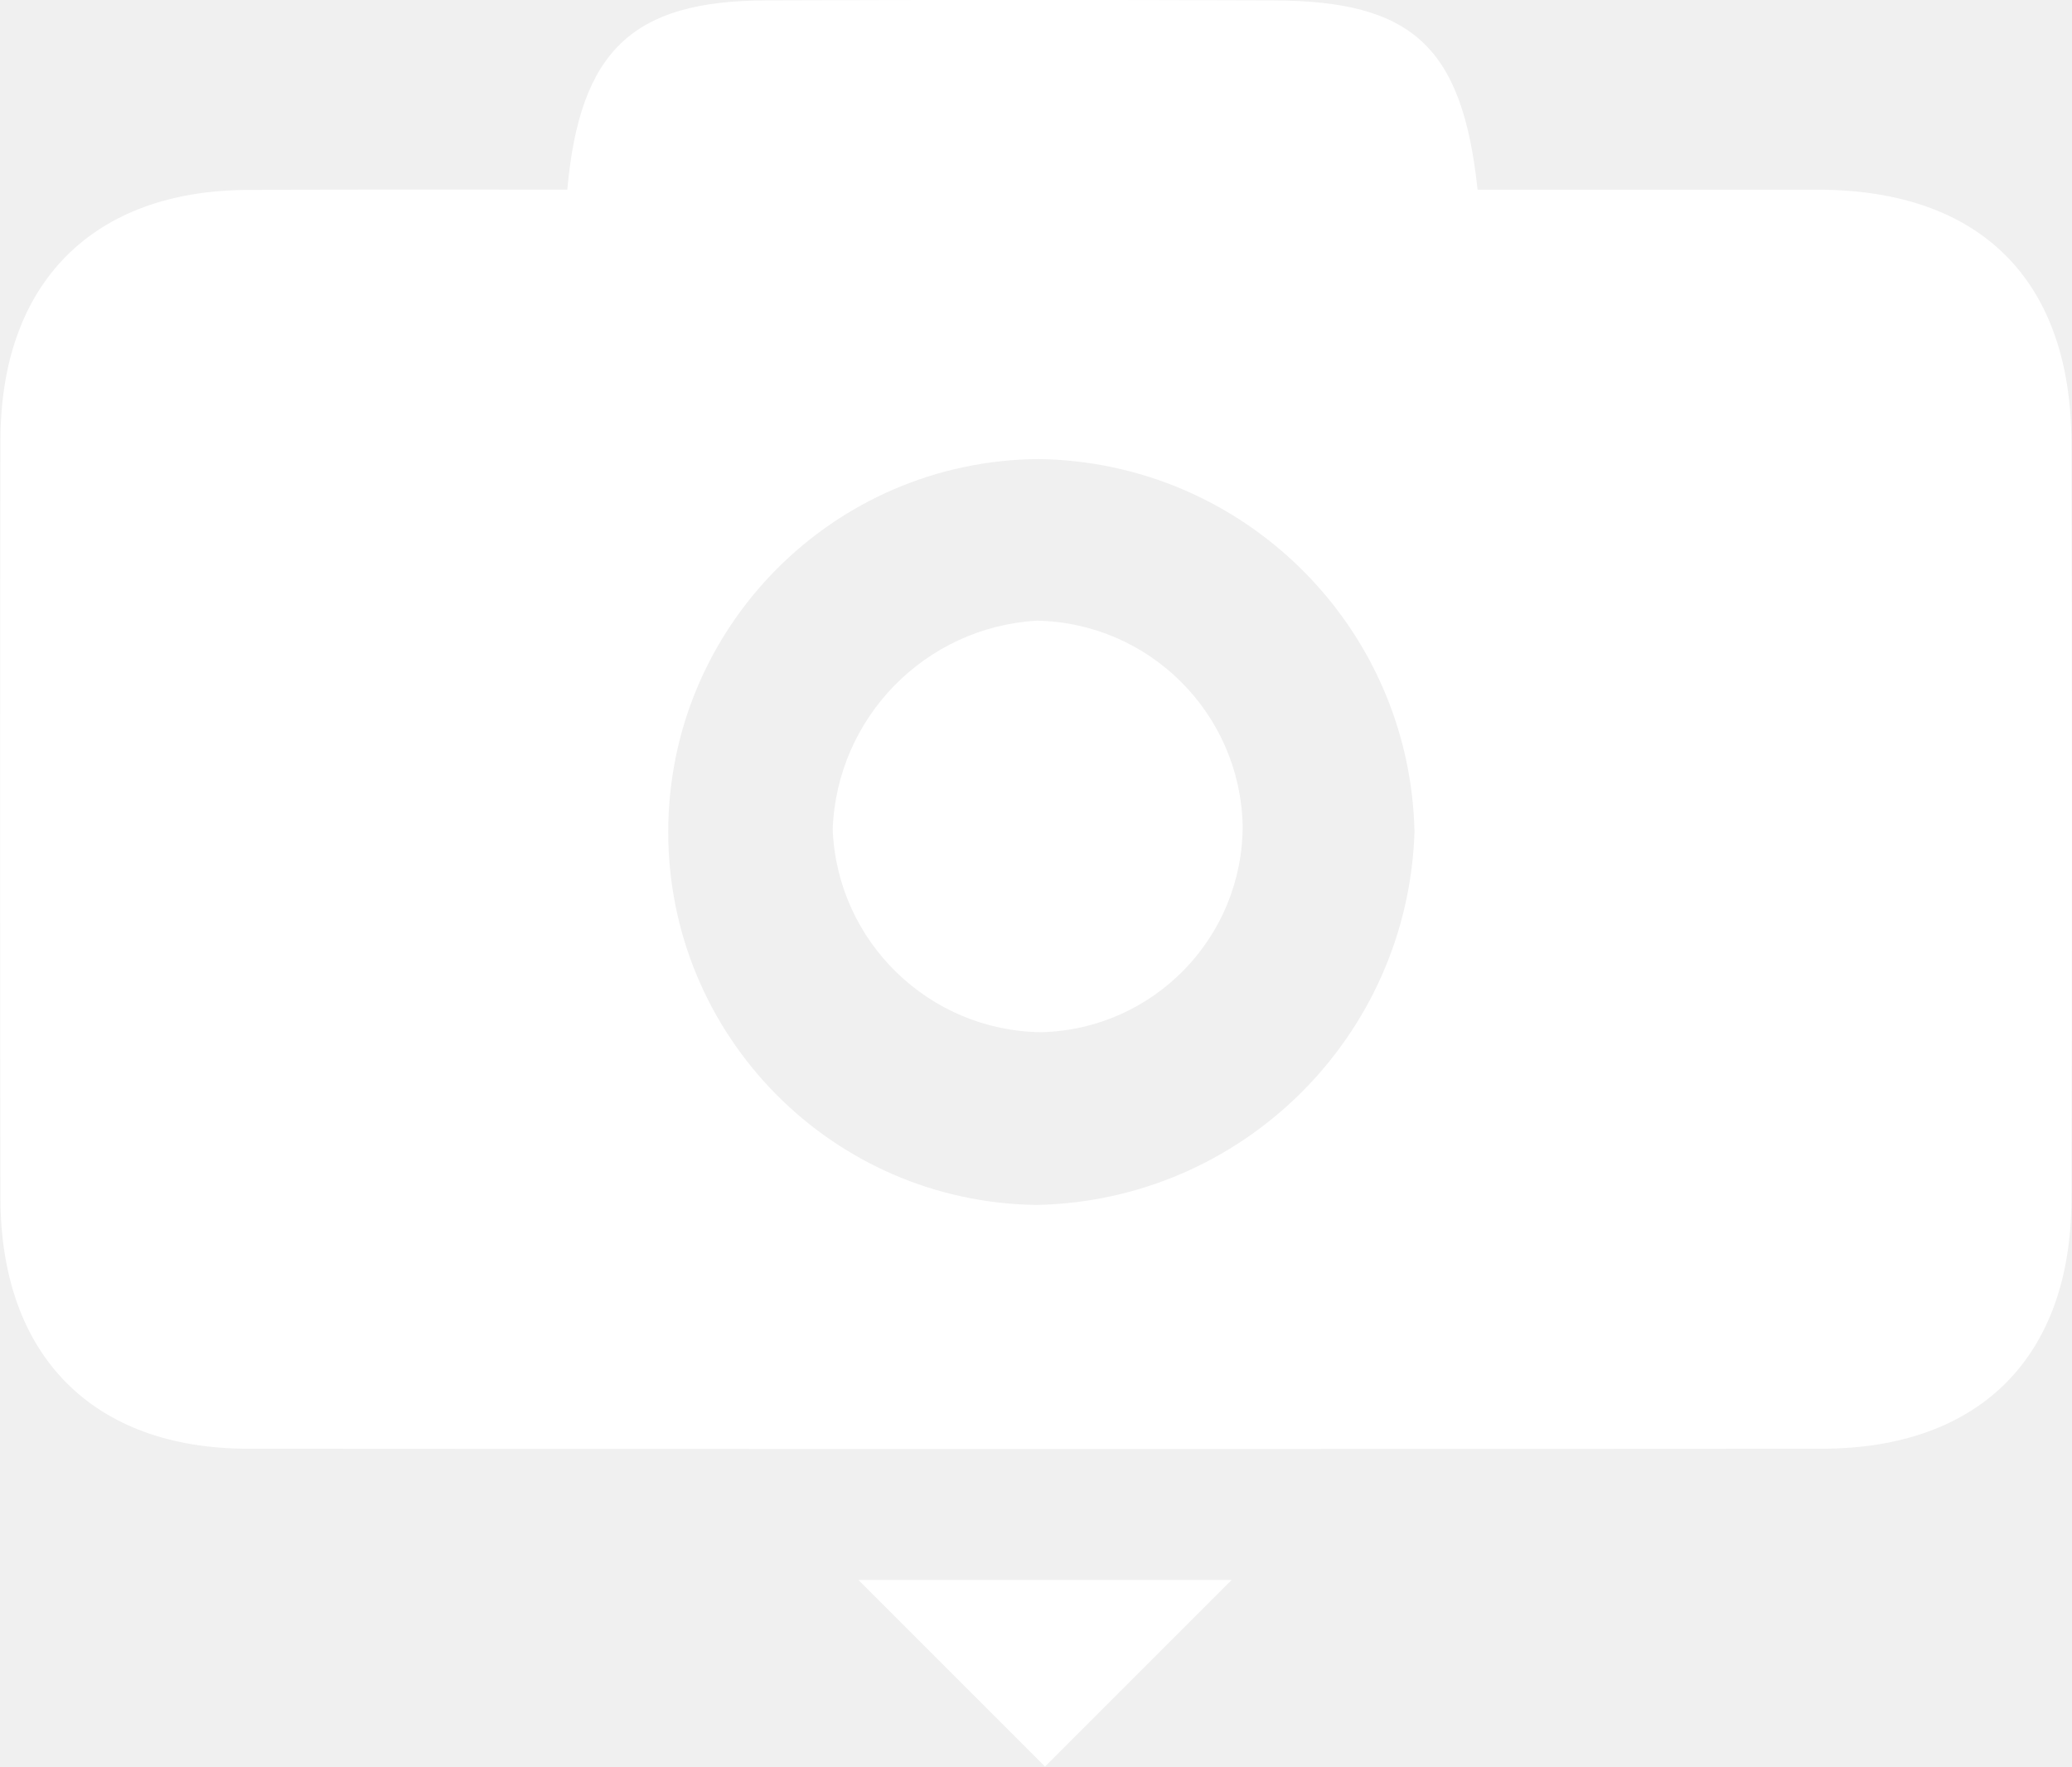
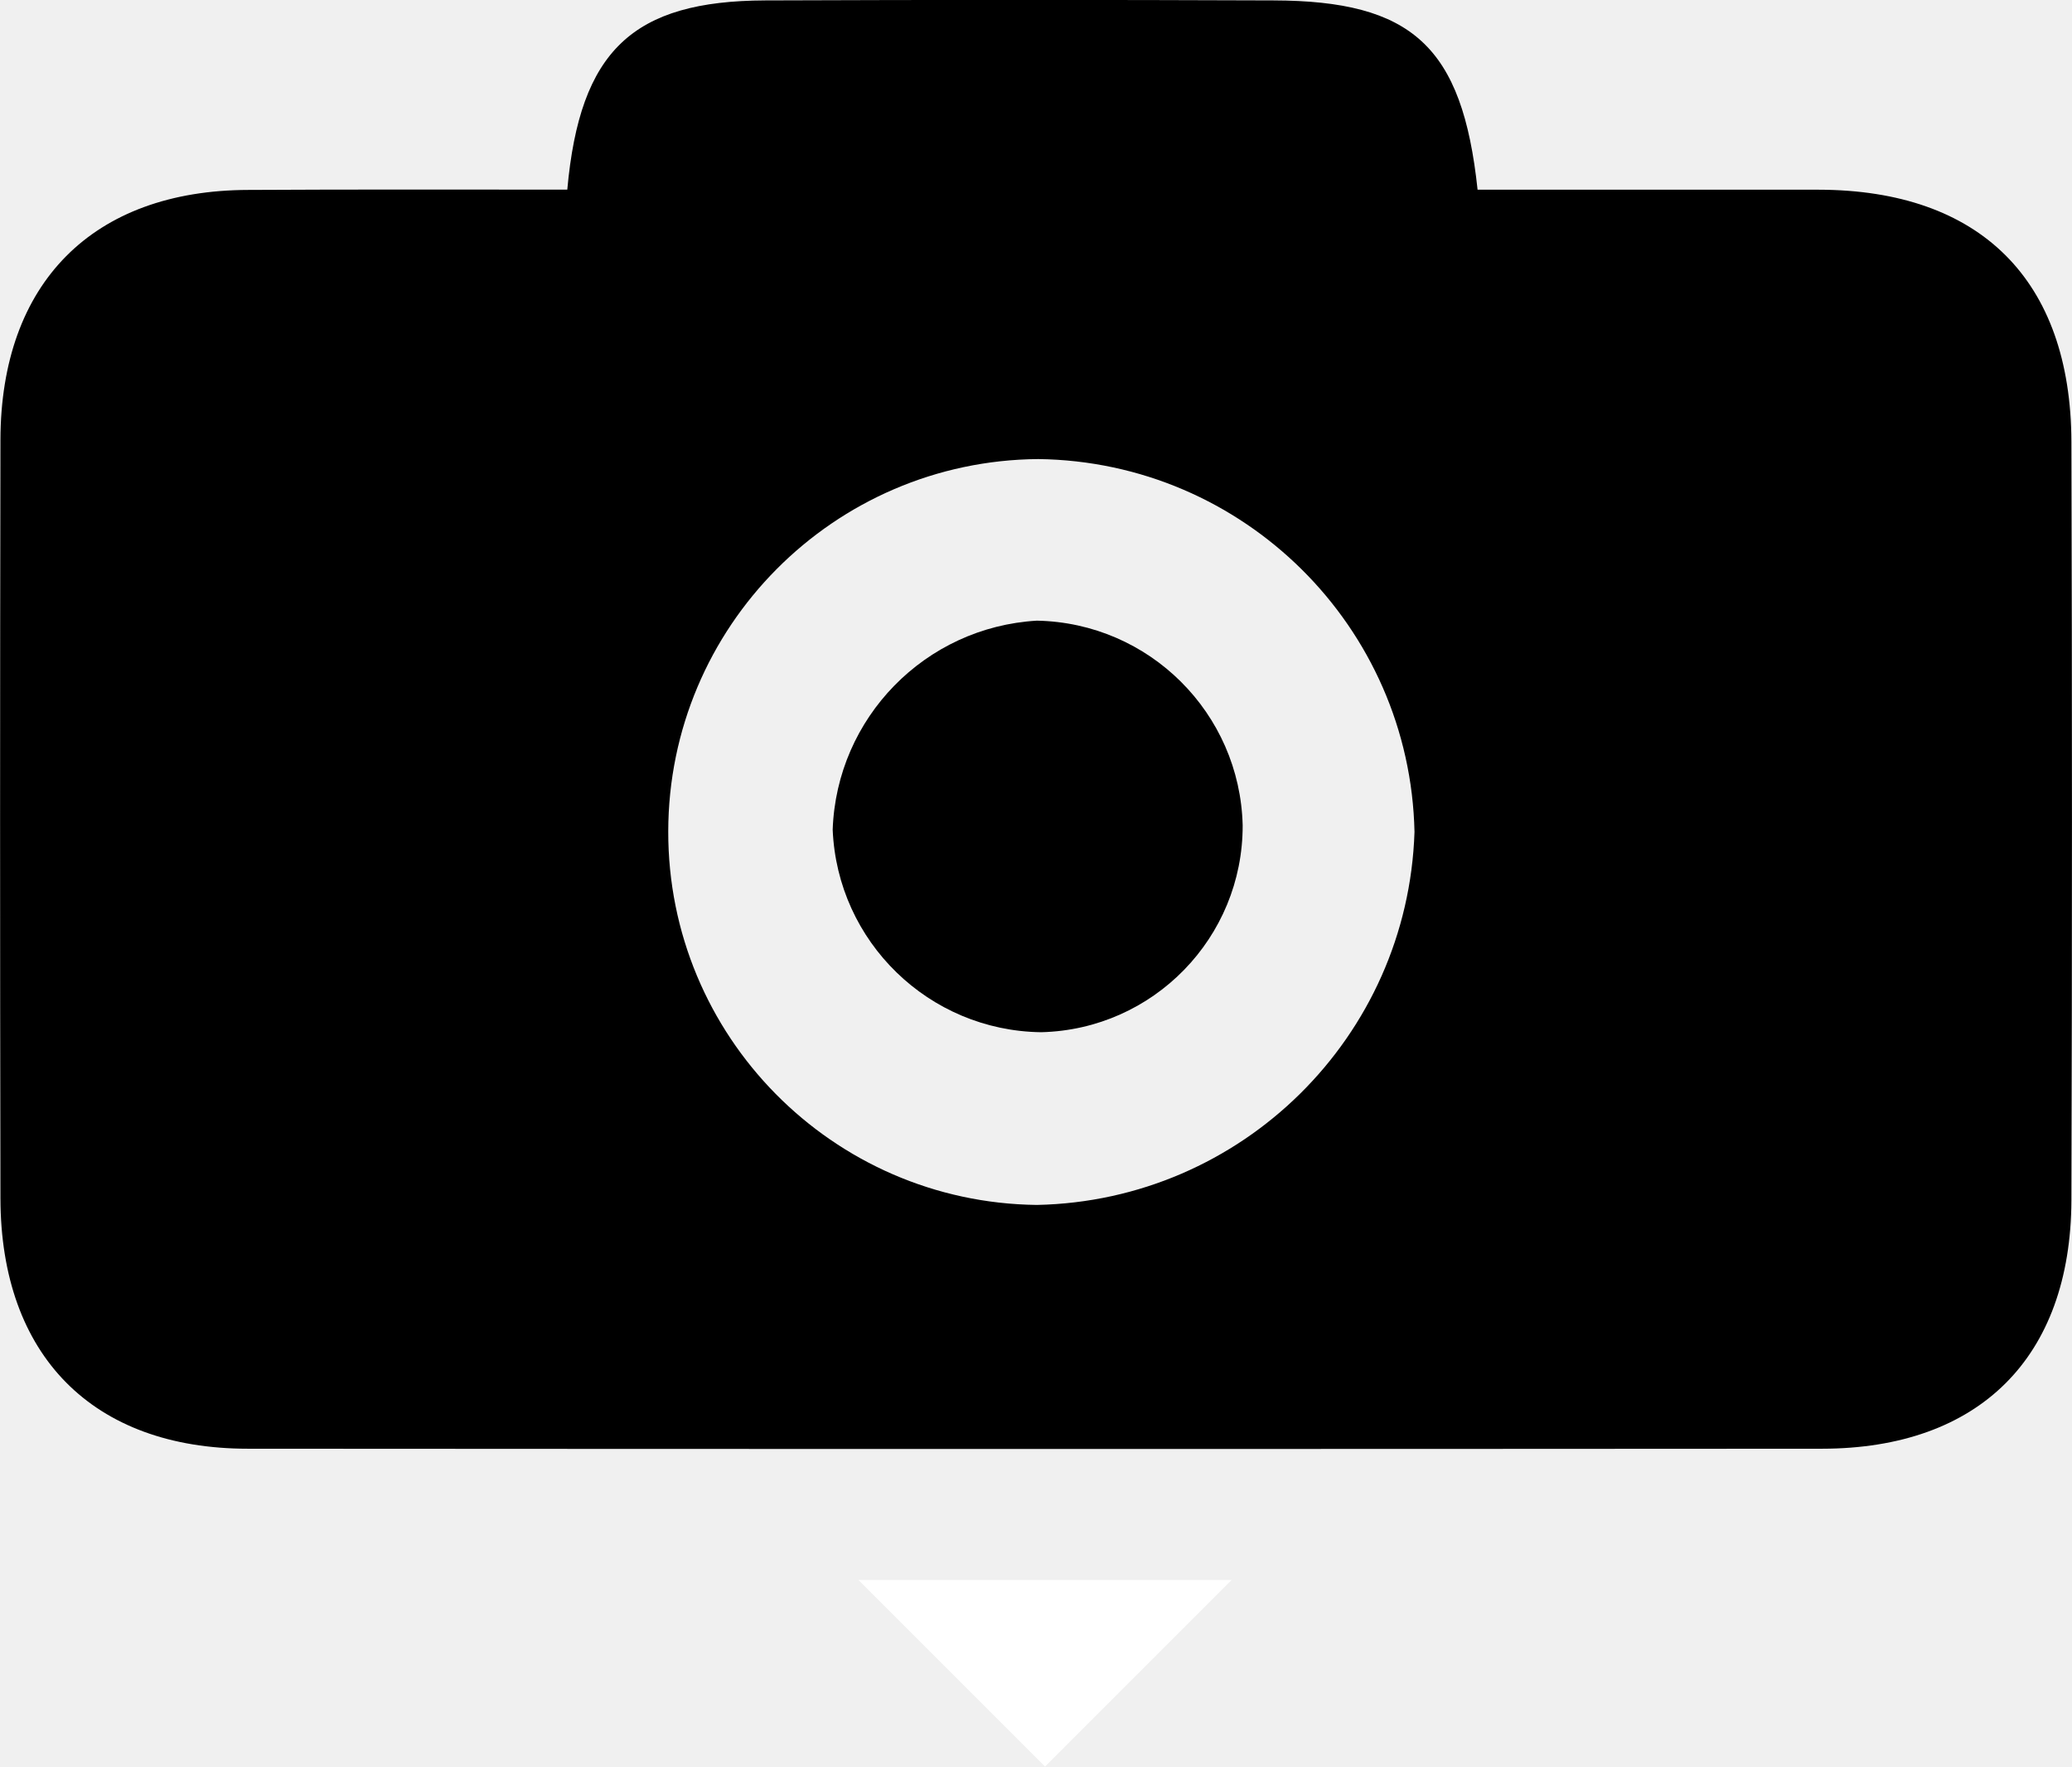
<svg xmlns="http://www.w3.org/2000/svg" width="55.517" height="47.333" viewBox="0 0 55.517 47.333">
  <g id="Grupo_3473" data-name="Grupo 3473" transform="translate(-1092 -840.667)">
-     <path id="Trazado_8114" data-name="Trazado 8114" d="M870.355,517.874c.337-3.735,1.758-5.057,5.309-5.07q6.805-.026,13.61,0c3.715.01,5.063,1.227,5.471,5.072,3.029,0,6.082,0,9.135,0,4.327.007,6.763,2.414,6.776,6.758q.03,10.159,0,20.319c-.016,4.217-2.474,6.653-6.682,6.657q-21.086.014-42.172,0c-4.166,0-6.627-2.5-6.635-6.708q-.019-10.16,0-20.32c.008-4.21,2.475-6.69,6.64-6.7C864.61,517.866,867.415,517.874,870.355,517.874Zm12.618,7.219a9.993,9.993,0,0,0-.037,19.985,10.332,10.332,0,0,0,10.119-9.994A10.212,10.212,0,0,0,882.973,525.093Z" transform="translate(236.845 327.874)" fill="#fff" />
-     <path id="Trazado_8115" data-name="Trazado 8115" d="M924.289,561.628a5.533,5.533,0,0,1-5.4,5.542,5.663,5.663,0,0,1-5.585-5.427,5.813,5.813,0,0,1,5.472-5.6A5.622,5.622,0,0,1,924.289,561.628Z" transform="translate(201.007 301.154)" fill="#fff" />
+     <path id="Trazado_8114" data-name="Trazado 8114" d="M870.355,517.874c.337-3.735,1.758-5.057,5.309-5.07q6.805-.026,13.61,0c3.715.01,5.063,1.227,5.471,5.072,3.029,0,6.082,0,9.135,0,4.327.007,6.763,2.414,6.776,6.758q.03,10.159,0,20.319c-.016,4.217-2.474,6.653-6.682,6.657q-21.086.014-42.172,0c-4.166,0-6.627-2.5-6.635-6.708q-.019-10.16,0-20.32c.008-4.21,2.475-6.69,6.64-6.7C864.61,517.866,867.415,517.874,870.355,517.874Zm12.618,7.219a9.993,9.993,0,0,0-.037,19.985,10.332,10.332,0,0,0,10.119-9.994A10.212,10.212,0,0,0,882.973,525.093Z" transform="translate(236.845 327.874)" fill="#000" />
+     <path id="Trazado_8115" data-name="Trazado 8115" d="M924.289,561.628a5.533,5.533,0,0,1-5.4,5.542,5.663,5.663,0,0,1-5.585-5.427,5.813,5.813,0,0,1,5.472-5.6A5.622,5.622,0,0,1,924.289,561.628Z" transform="translate(201.007 301.154)" fill="#000" />
    <path id="Polígono_1" data-name="Polígono 1" d="M5,0l5,5H0Z" transform="translate(1125 888) rotate(180)" fill="#fff" />
  </g>
</svg>
